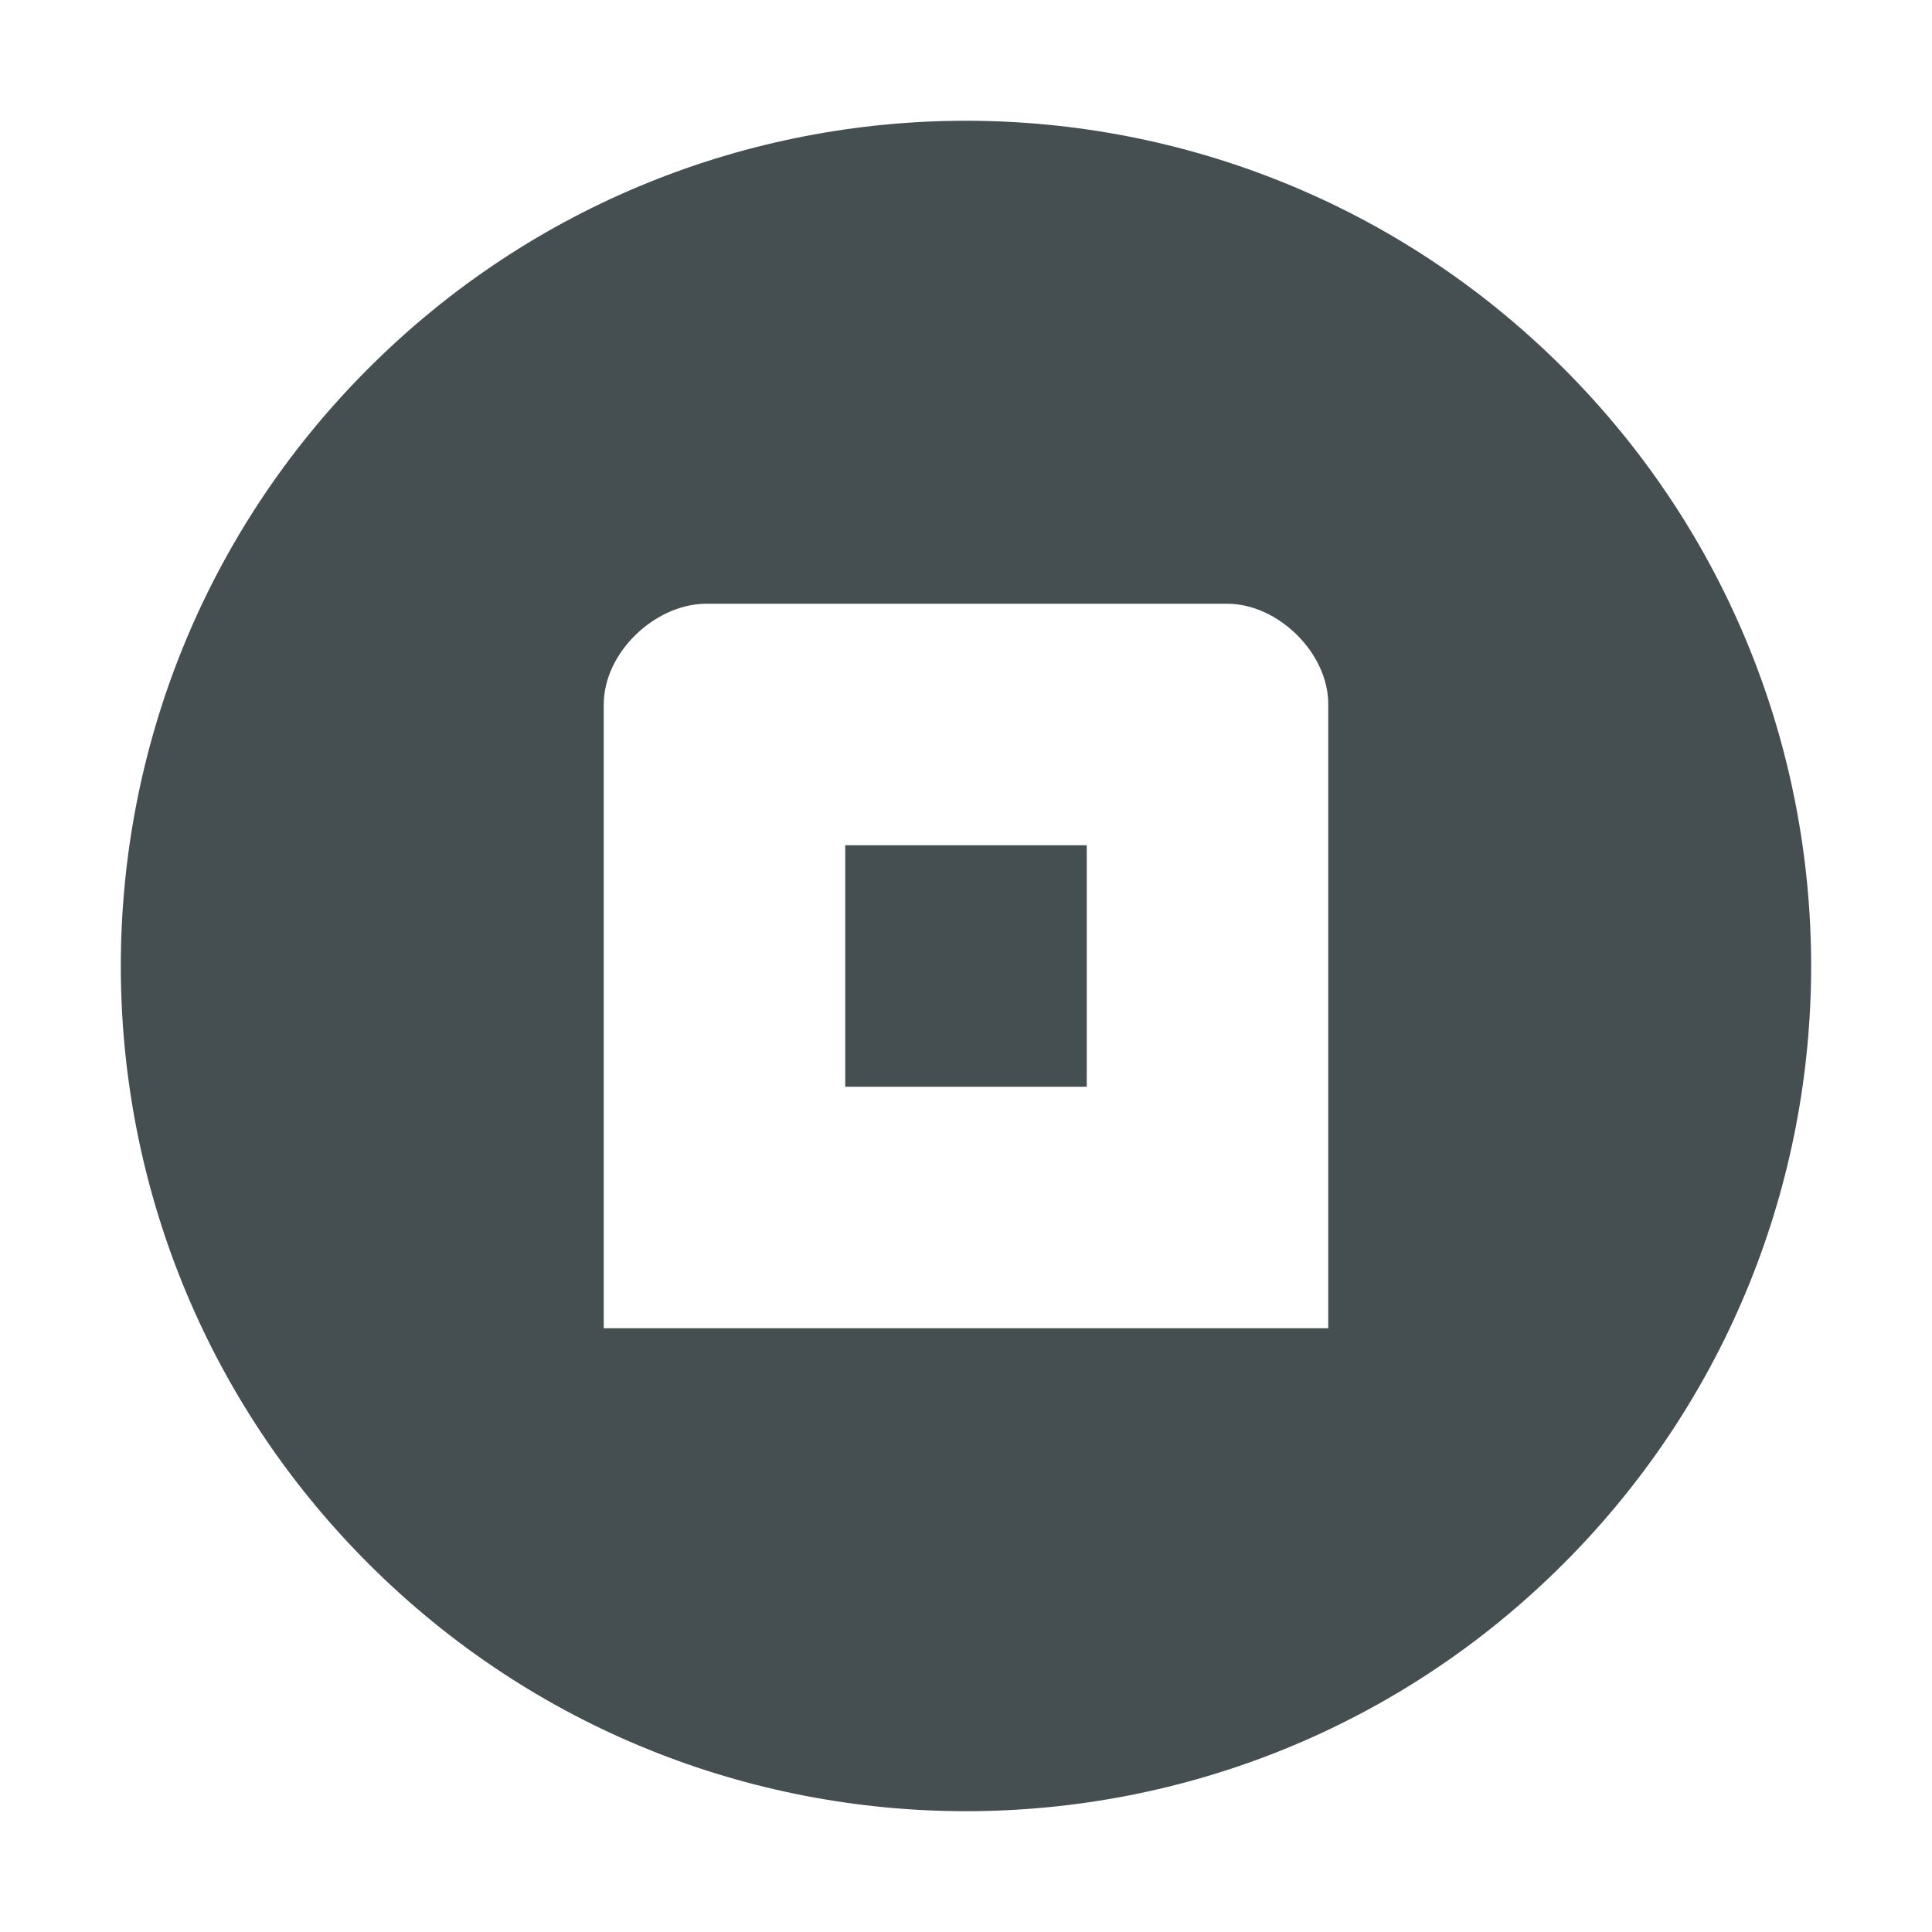
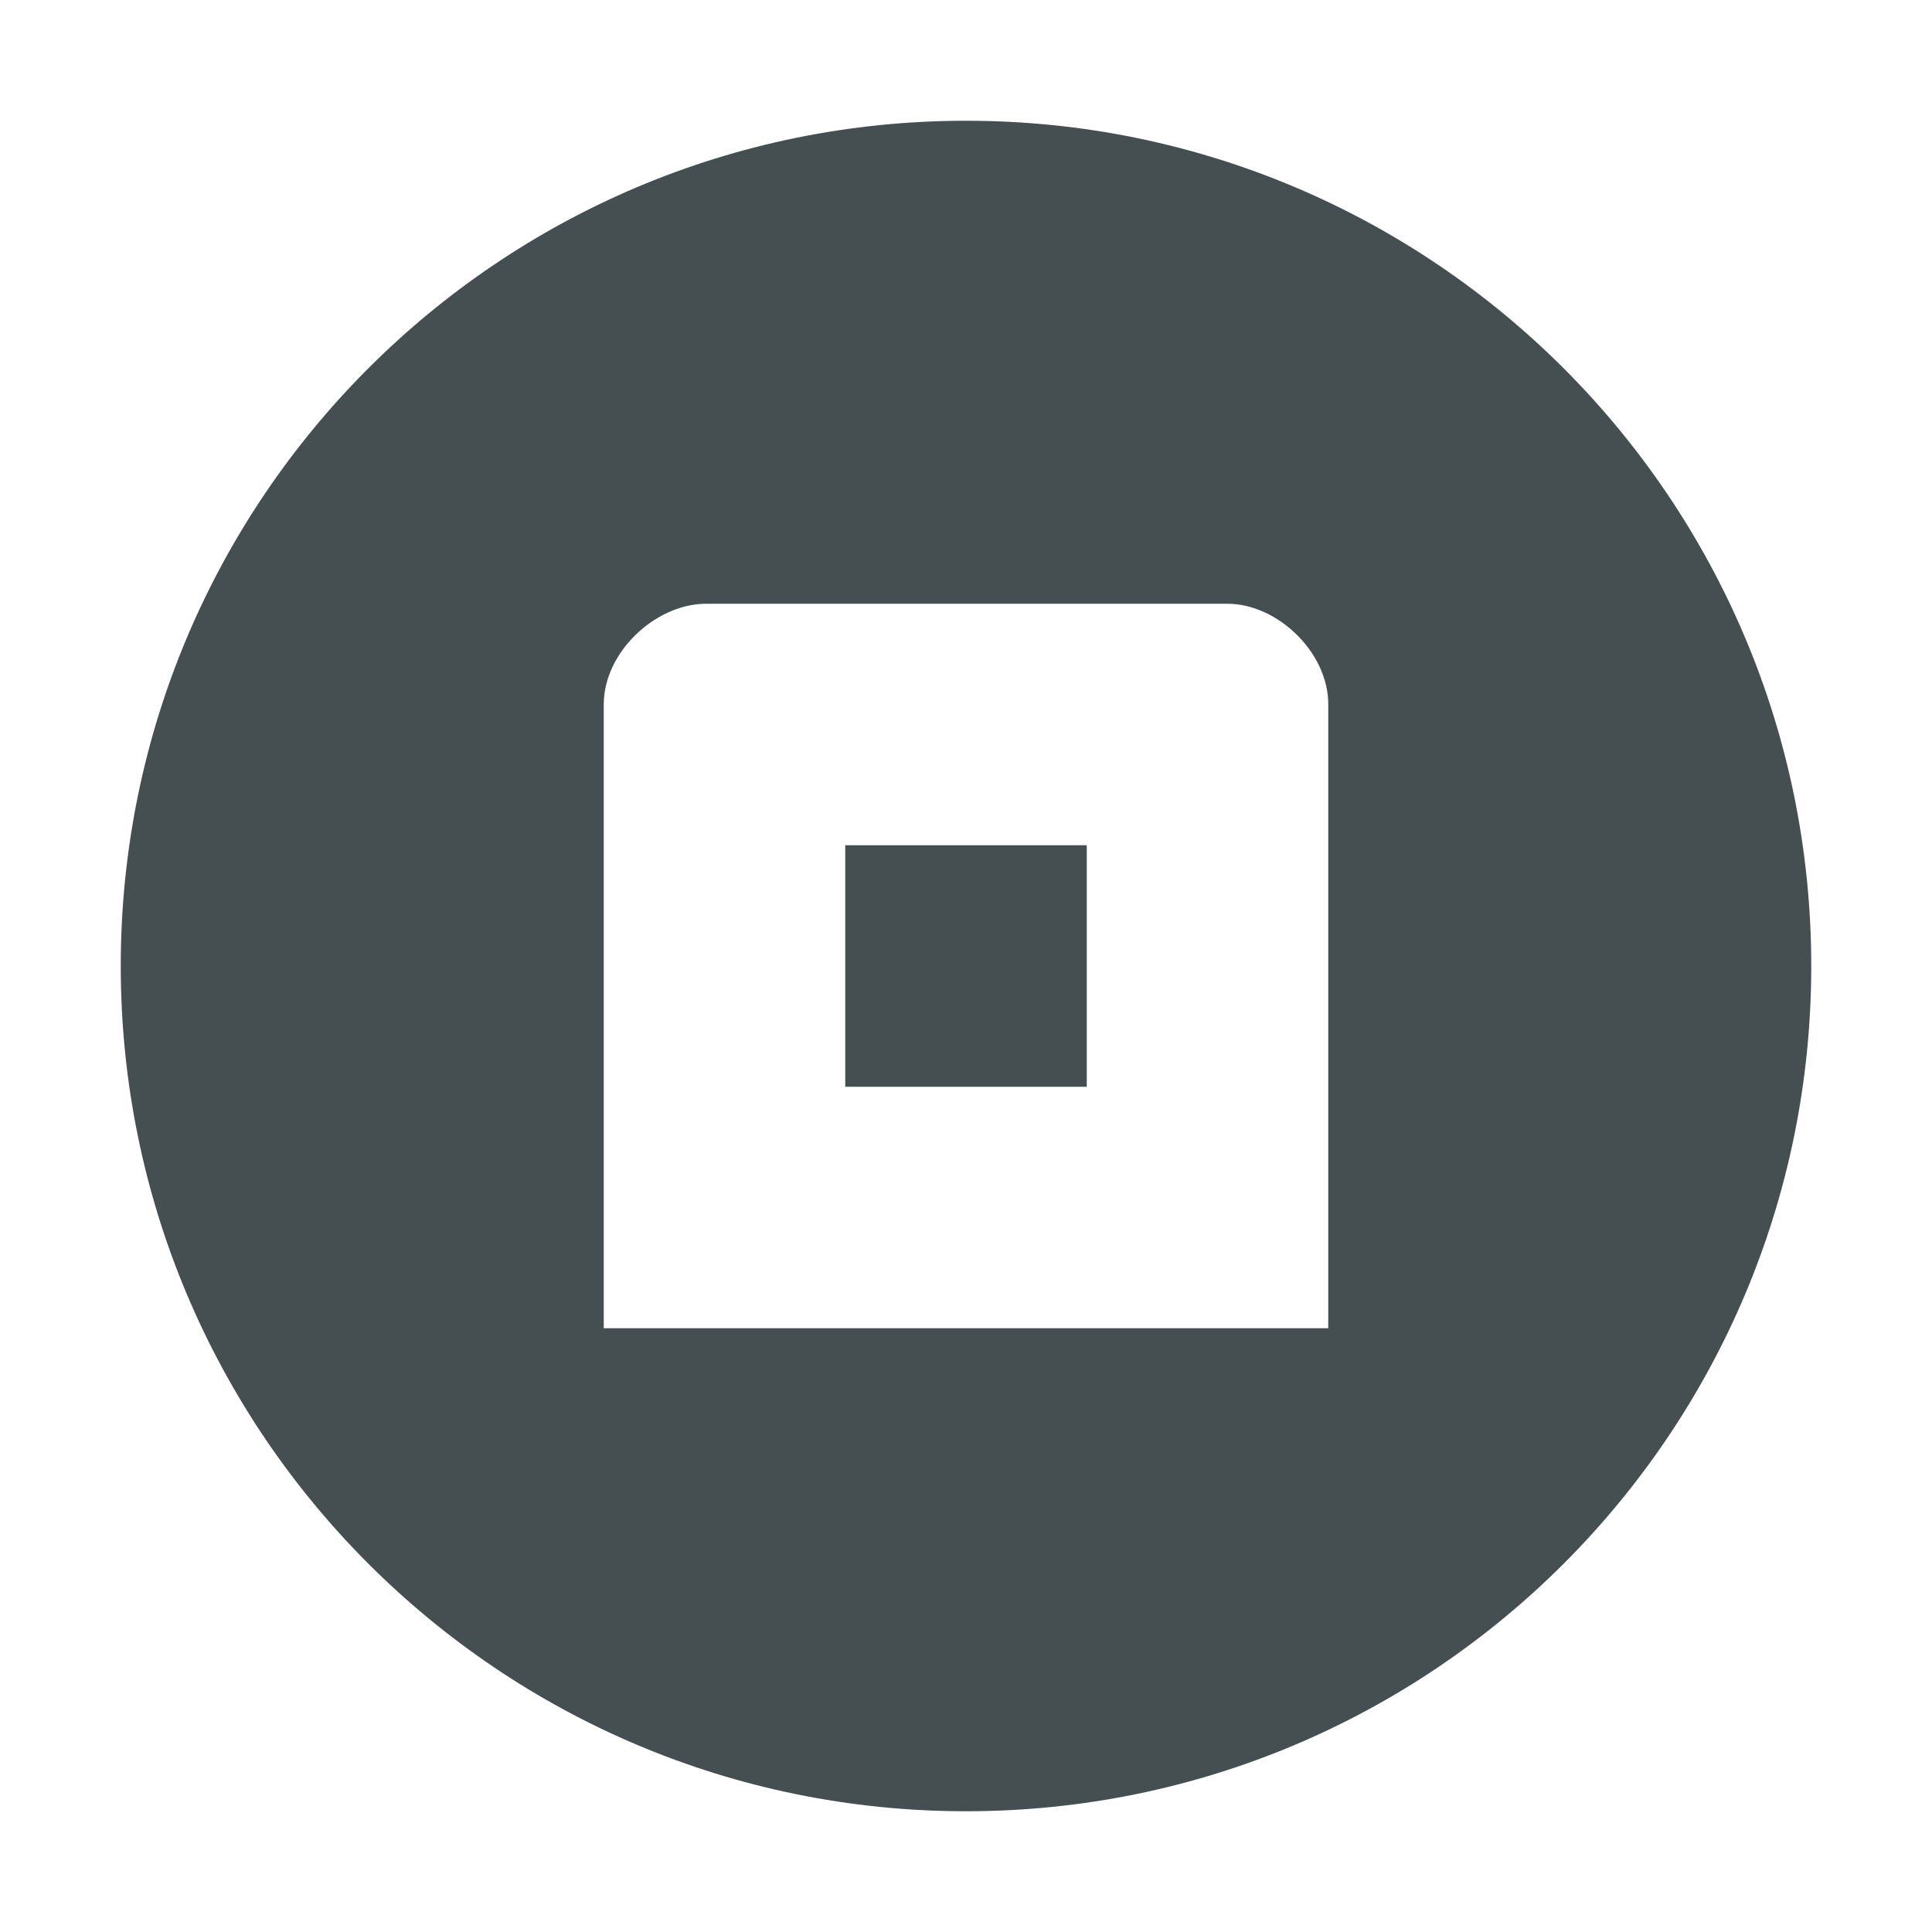
<svg xmlns="http://www.w3.org/2000/svg" height="16" width="16">
-   <path d="m7.998 1c-1.791.001-3.583.685-4.949 2.053-2.733 2.735-2.731 7.166.004 9.898 2.735 2.733 7.166 2.731 9.898-.004s2.731-7.166-.004-9.898c-1.367-1.366-3.158-2.049-4.949-2.049zm-2.164 4h4.332c.417.001.836.407.834.834v5.166h-6v-5.166c0-.427.417-.824.834-.834zm1.166 2v2h2v-2z" fill="#454f52" />
+   <path d="m8 1c-3.866 0-7 3.134-7 7 0 3.866 3.134 7 7 7 3.866 0 7-3.134 7-7 0-3.866-3.134-7-7-7zm-2.166 4h4.332c.417.001.836.407.834.834v5.166h-6v-5.166c0-.427.417-.824.834-.834zm1.166 2v2h2v-2z" fill="#454f52" />
</svg>
